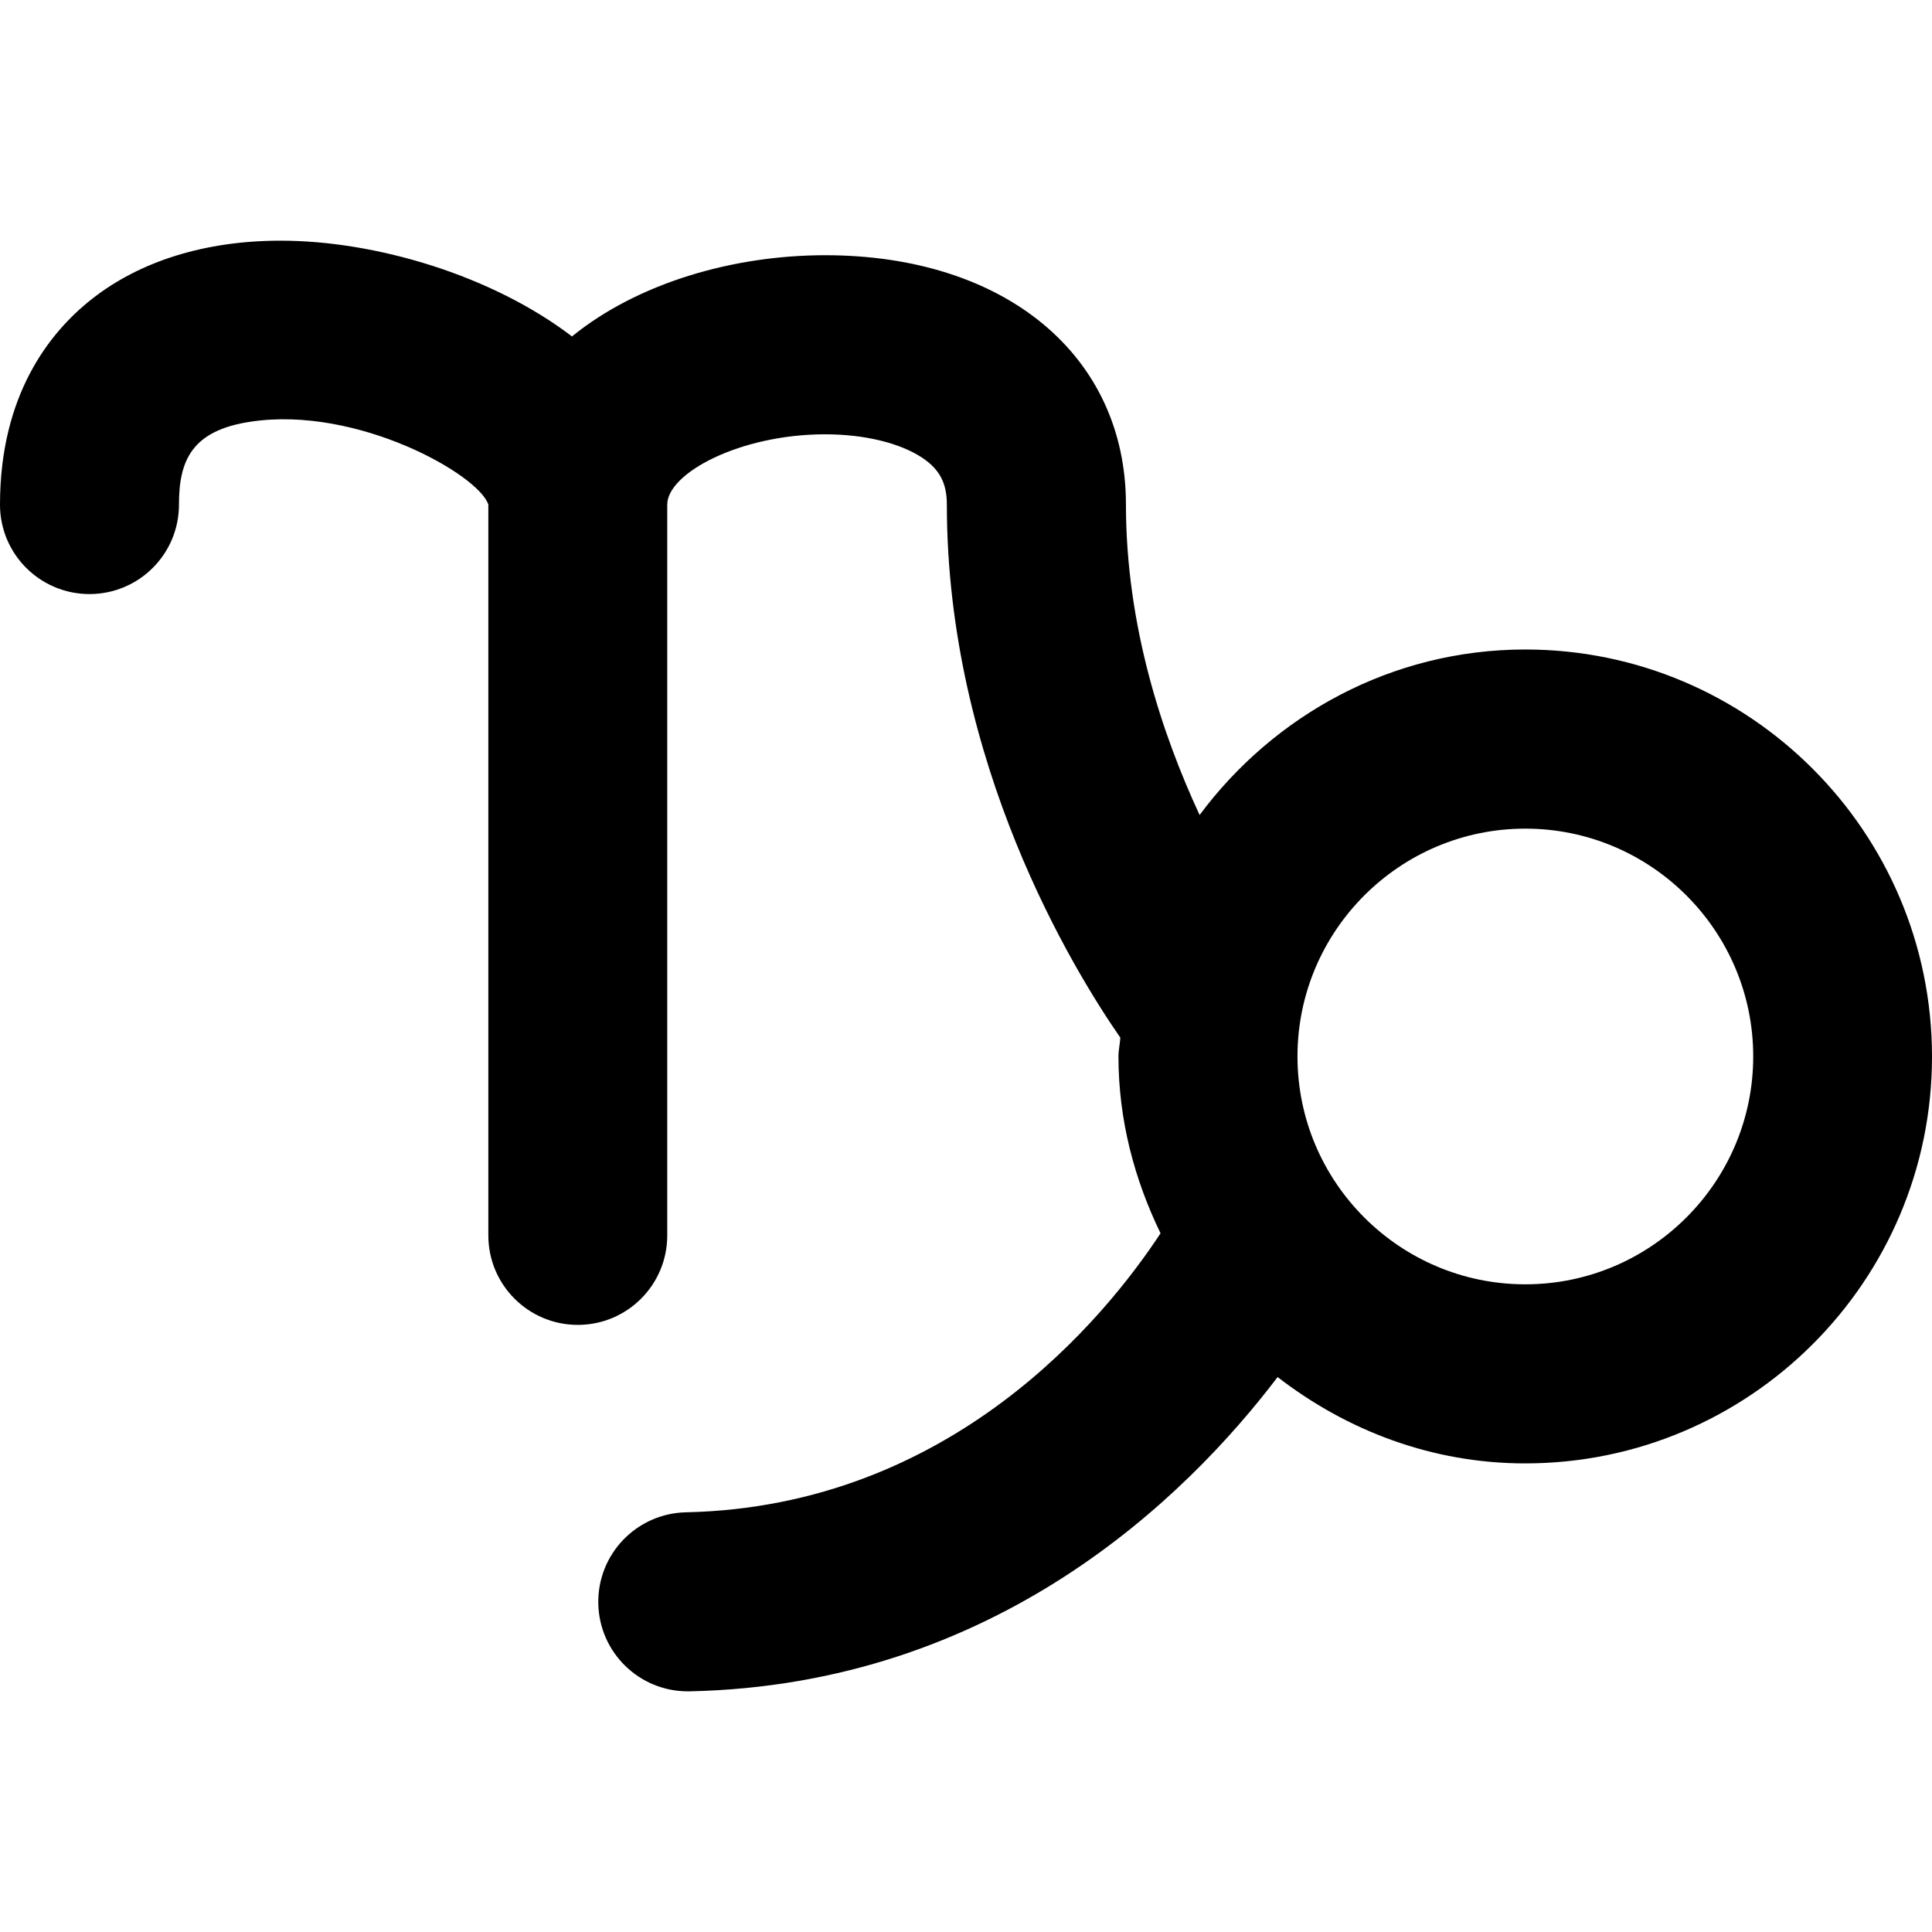
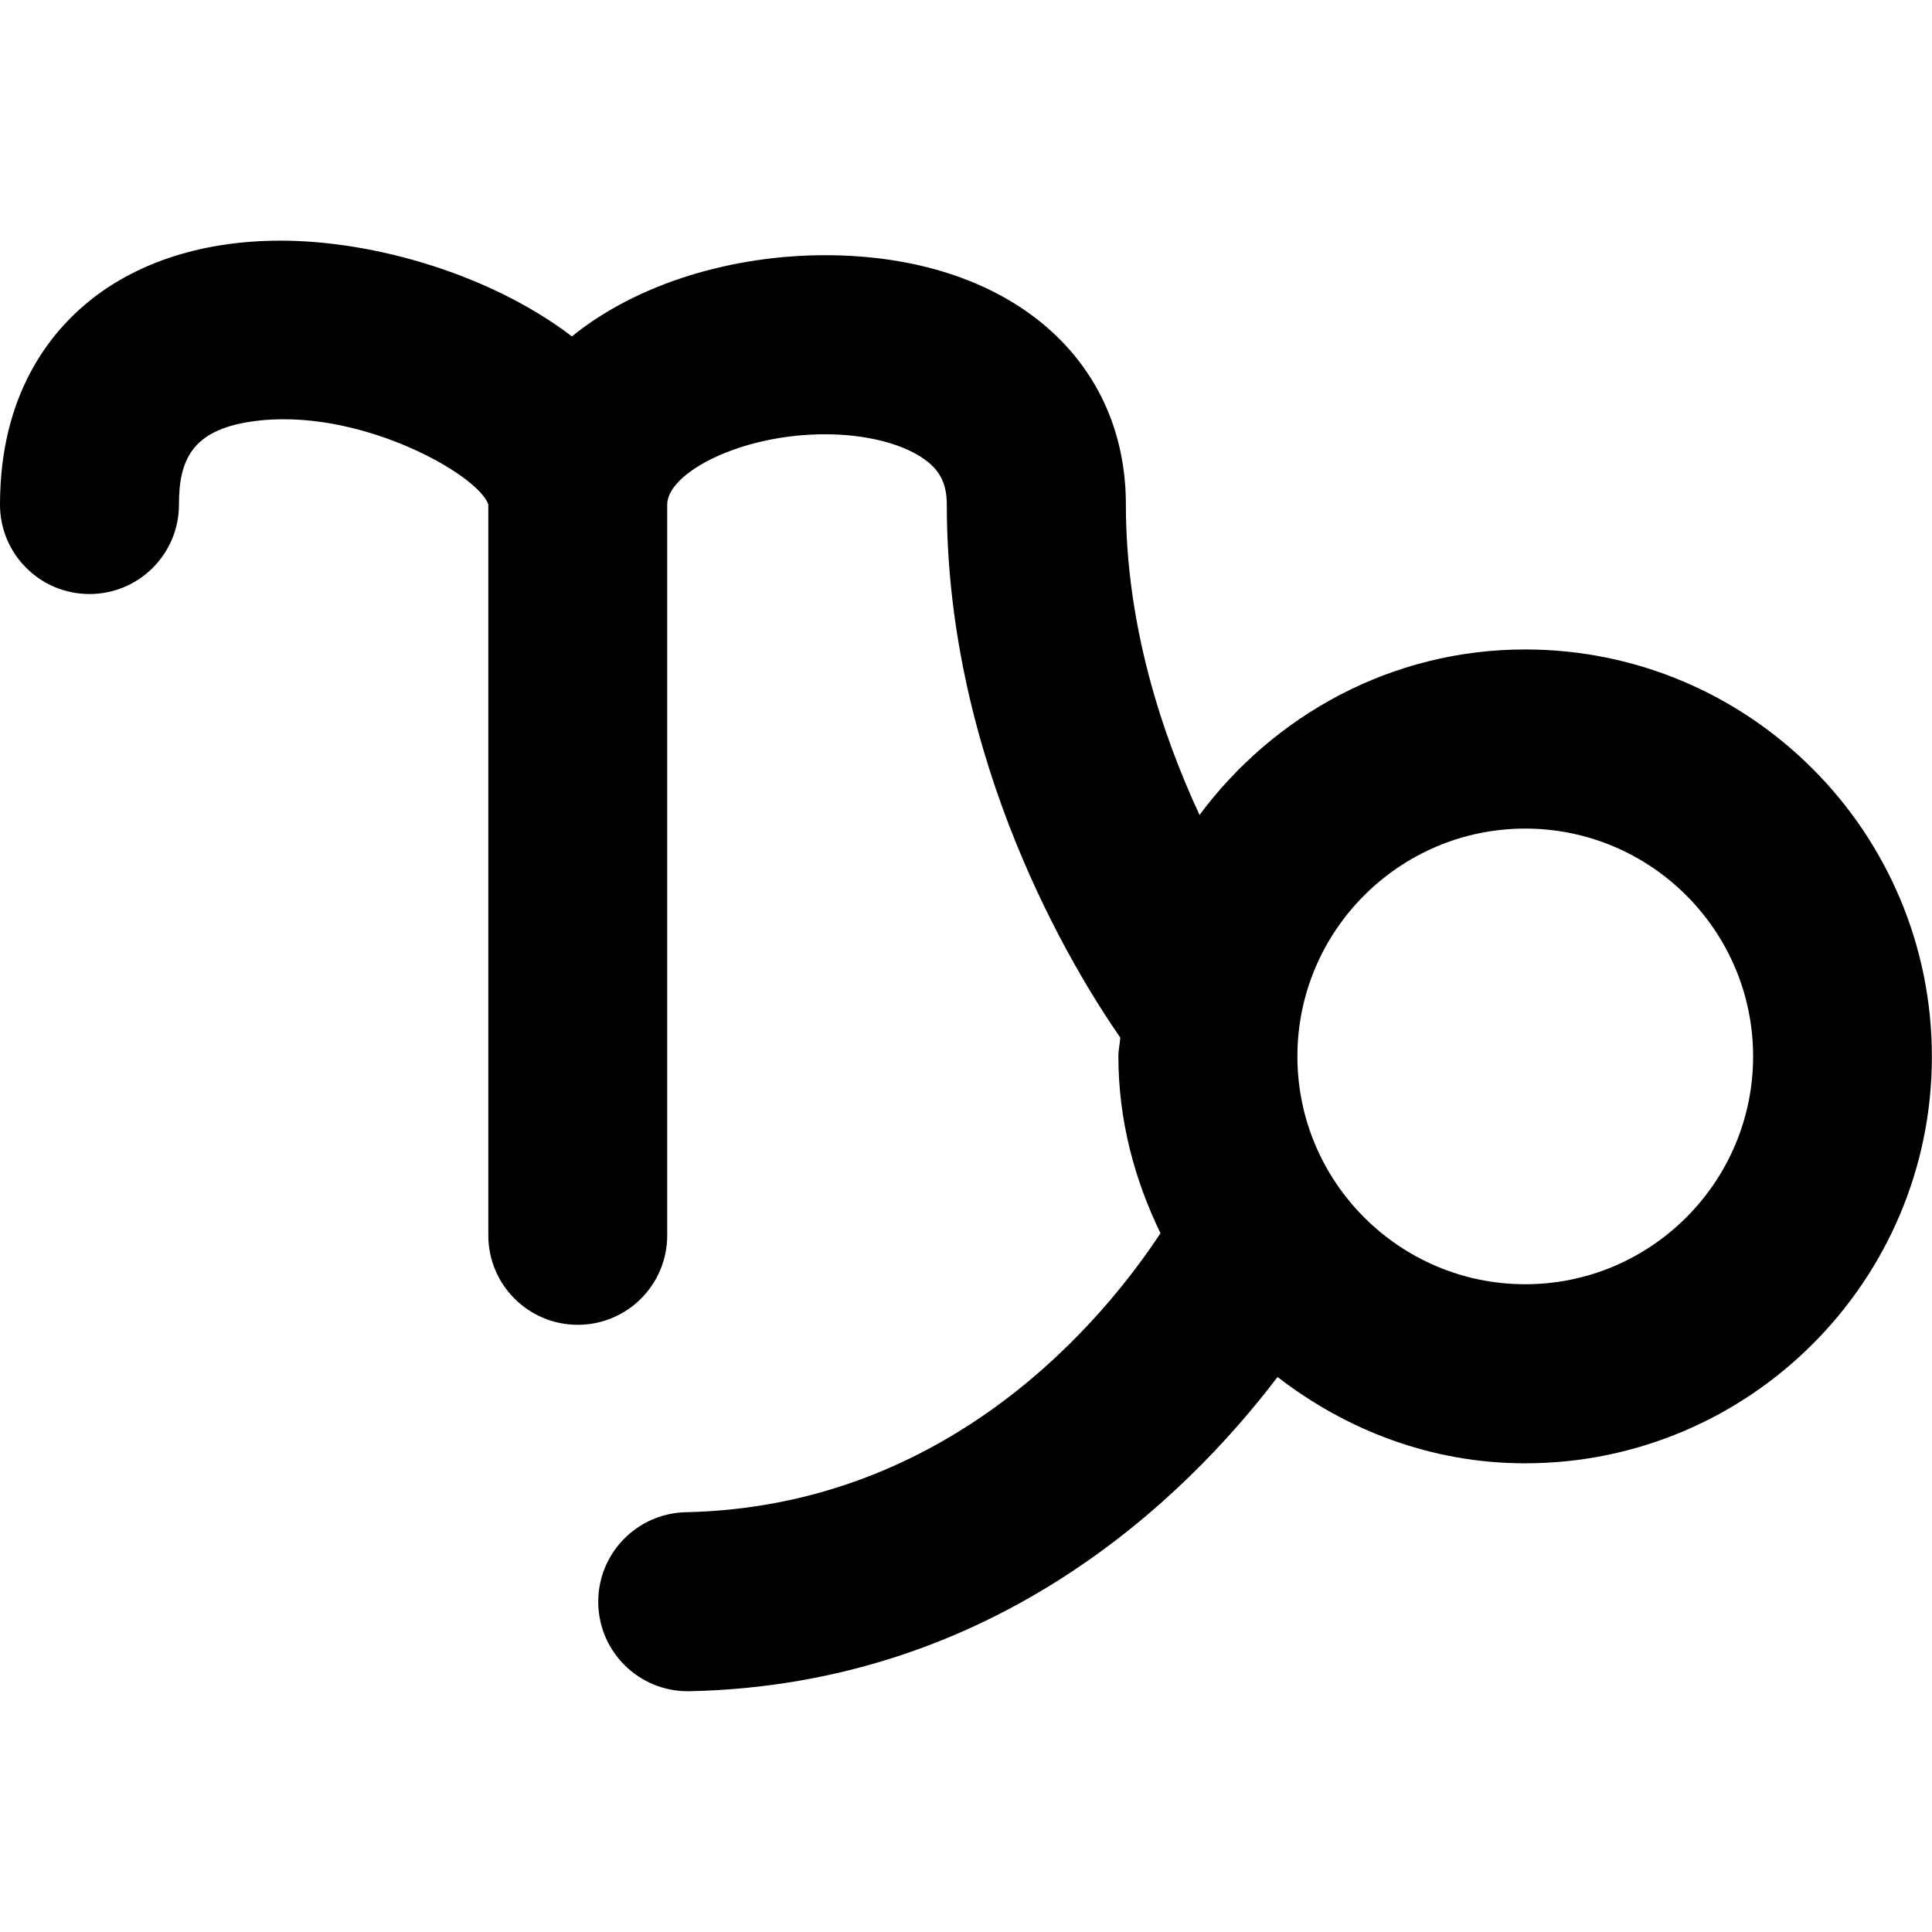
- <svg xmlns="http://www.w3.org/2000/svg" version="1.1" id="Capa_1" x="0px" y="0px" width="60px" height="60px" viewBox="0 0 31.998 31.998" style="enable-background:new 0 0 31.998 31.998;" xml:space="preserve">
+ <svg xmlns="http://www.w3.org/2000/svg" version="1.1" id="Capa_1" x="0px" y="0px" width="60px" height="60px" viewBox="0 0 32 32" style="enable-background:new 0 0 31.998 31.998;" xml:space="preserve">
  <g>
    <path d="M25.262,10.757c-2.213,0-4.164,1.088-5.394,2.741c-0.616-1.326-1.22-3.132-1.22-5.142c0-2.469-2.002-4.129-4.982-4.129   c-1.527,0-3.107,0.462-4.193,1.345c-1.33-1.016-3.258-1.586-4.825-1.586c-1.246,0-2.331,0.337-3.136,0.974   C0.822,5.506,0,6.538,0,8.358c0,0.819,0.664,1.481,1.482,1.481s1.482-0.662,1.482-1.481c0-0.722,0.203-1.23,1.195-1.375   c1.762-0.264,3.777,0.883,3.929,1.375v12.104c0,0.818,0.664,1.481,1.482,1.481c0.818,0,1.481-0.663,1.481-1.481V8.358   c0-0.522,1.206-1.165,2.614-1.165c0.649,0,1.234,0.142,1.604,0.385c0.294,0.195,0.413,0.423,0.413,0.78   c0,4.285,2.095,7.705,2.873,8.828c-0.006,0.104-0.031,0.204-0.031,0.31c0,1.057,0.266,2.04,0.697,2.93   c-0.908,1.381-3.453,4.526-7.861,4.621c-0.818,0.019-1.468,0.693-1.451,1.515c0.018,0.808,0.678,1.45,1.482,1.45   c0.01,0,0.021,0,0.031,0c5.055-0.107,8.215-3.201,9.738-5.205c1.141,0.882,2.551,1.43,4.1,1.43c3.717,0,6.738-3.021,6.738-6.736   C31.998,13.782,28.979,10.757,25.262,10.757z M25.262,21.271c-2.08,0-3.773-1.693-3.773-3.774c0-2.08,1.693-3.773,3.773-3.773   c2.082,0,3.775,1.693,3.775,3.773C29.037,19.577,27.344,21.271,25.262,21.271z" />
  </g>
</svg>
